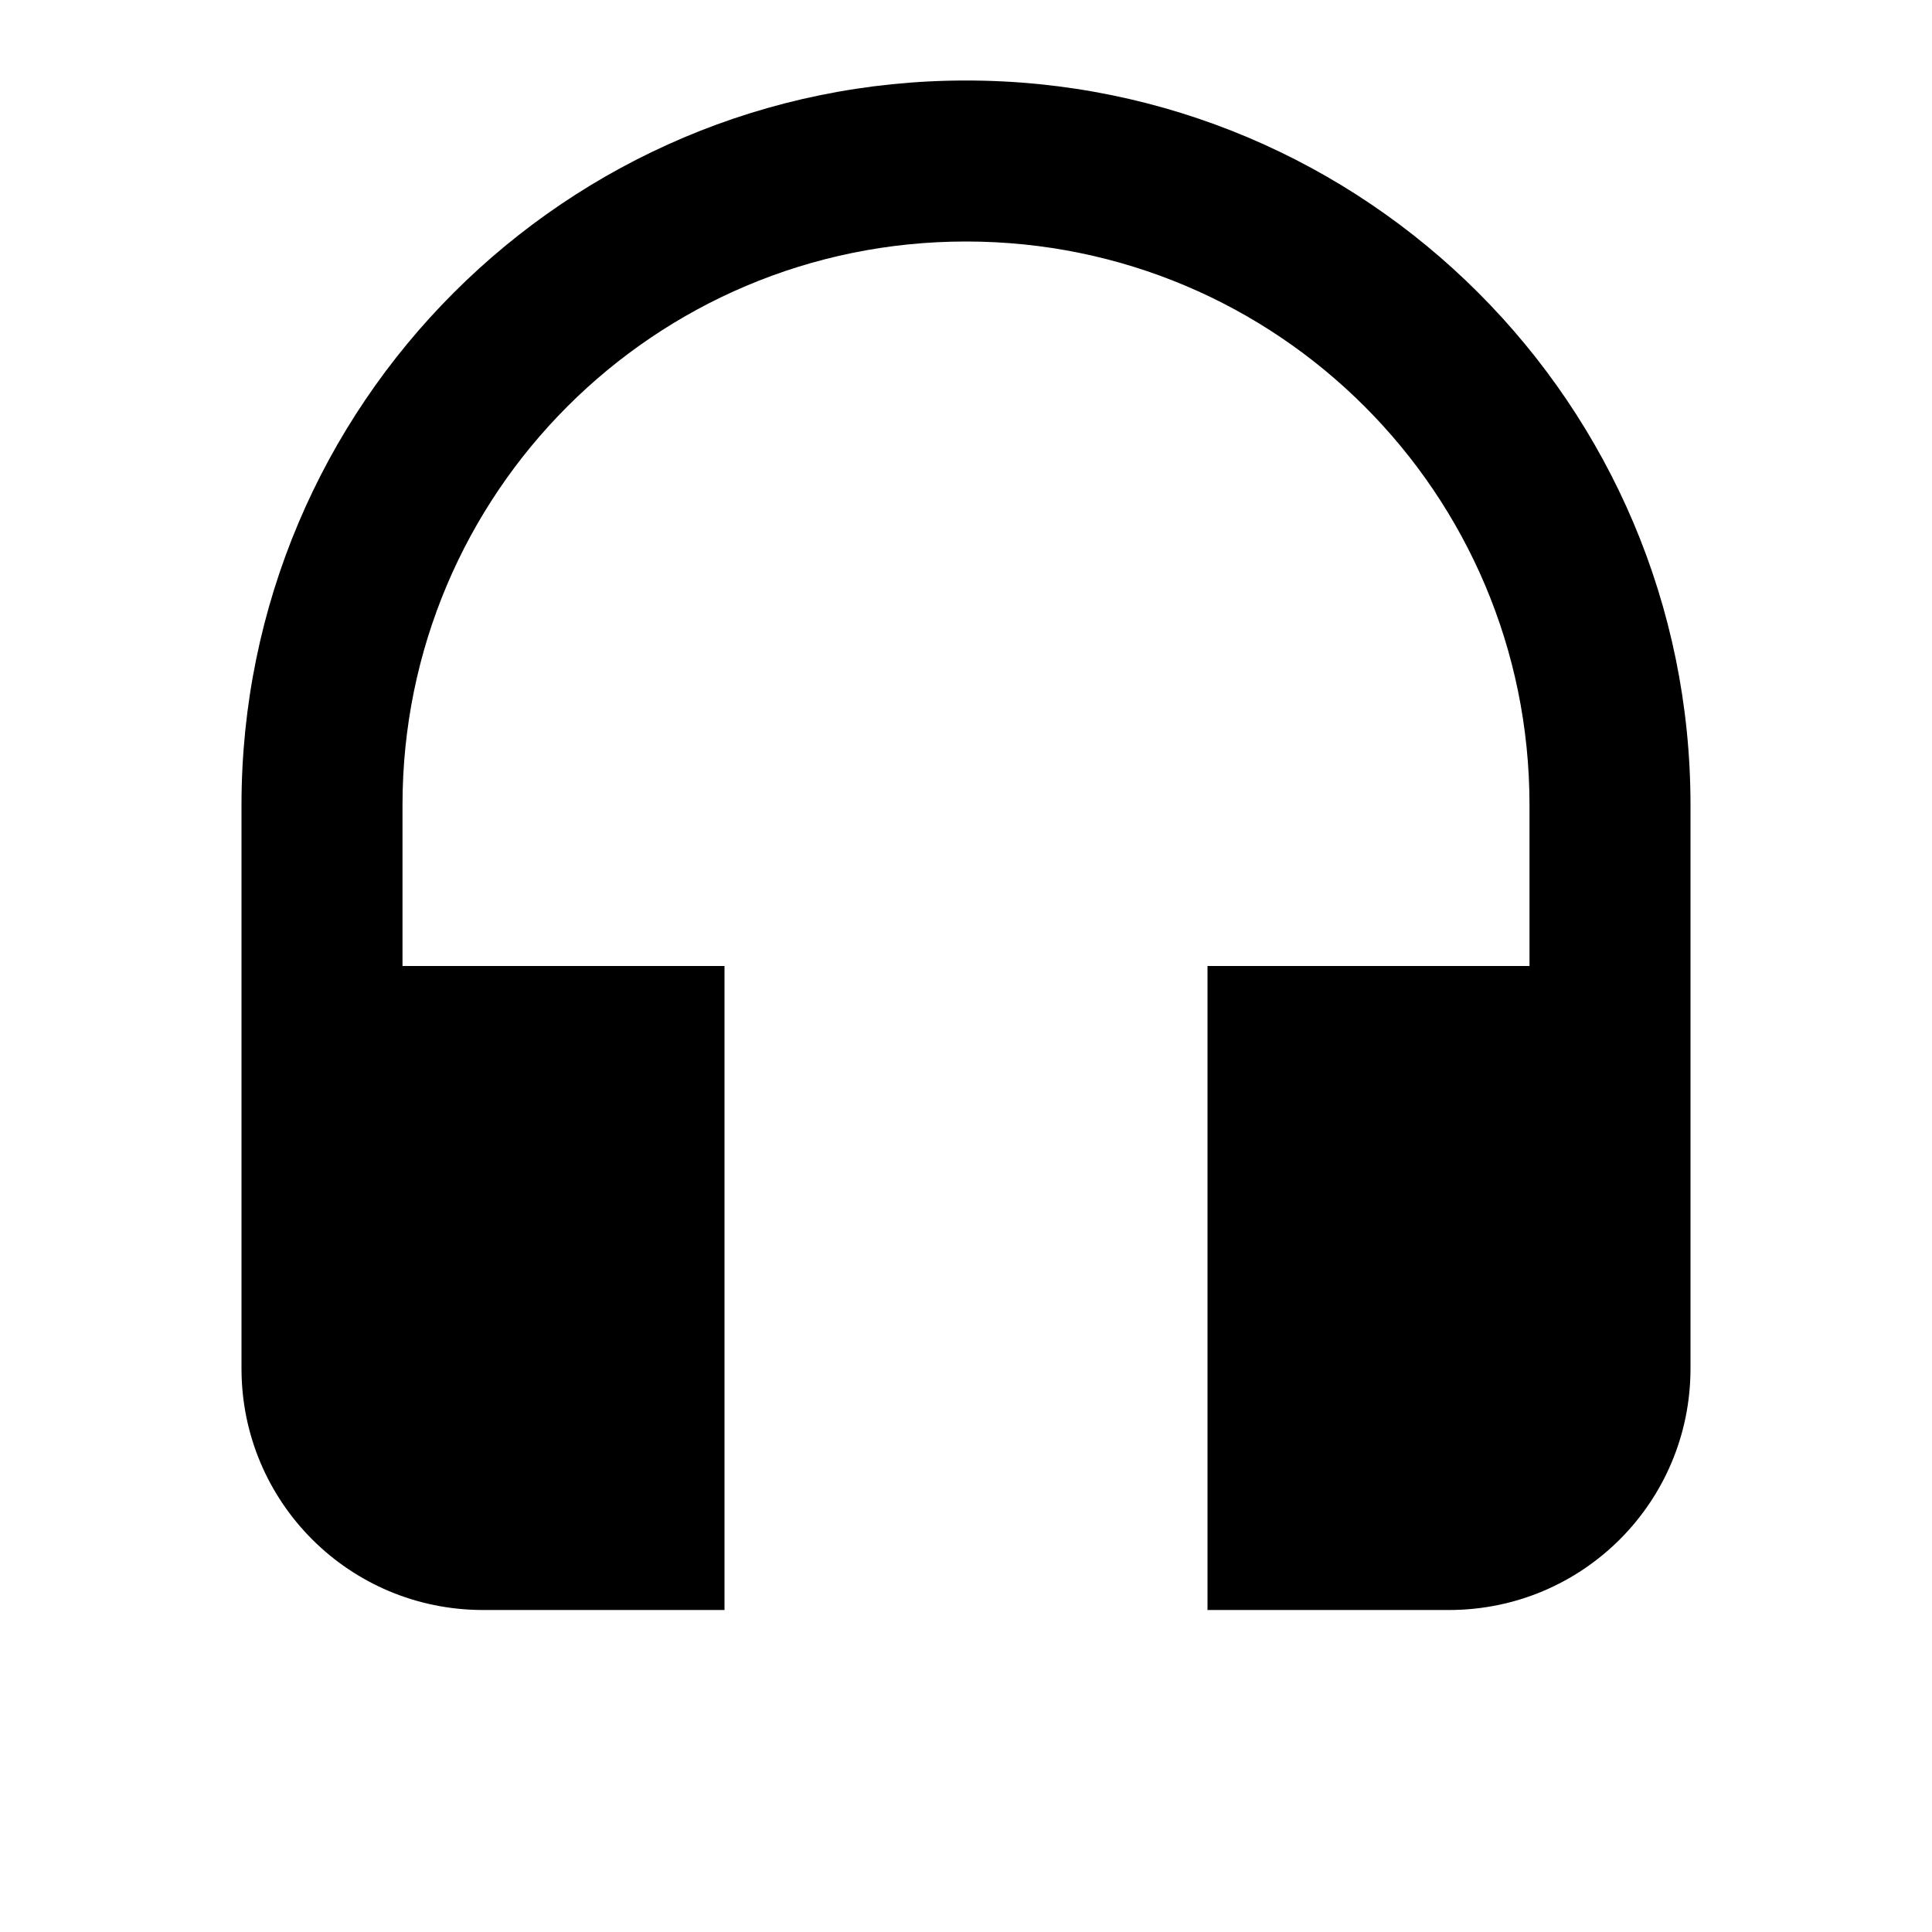
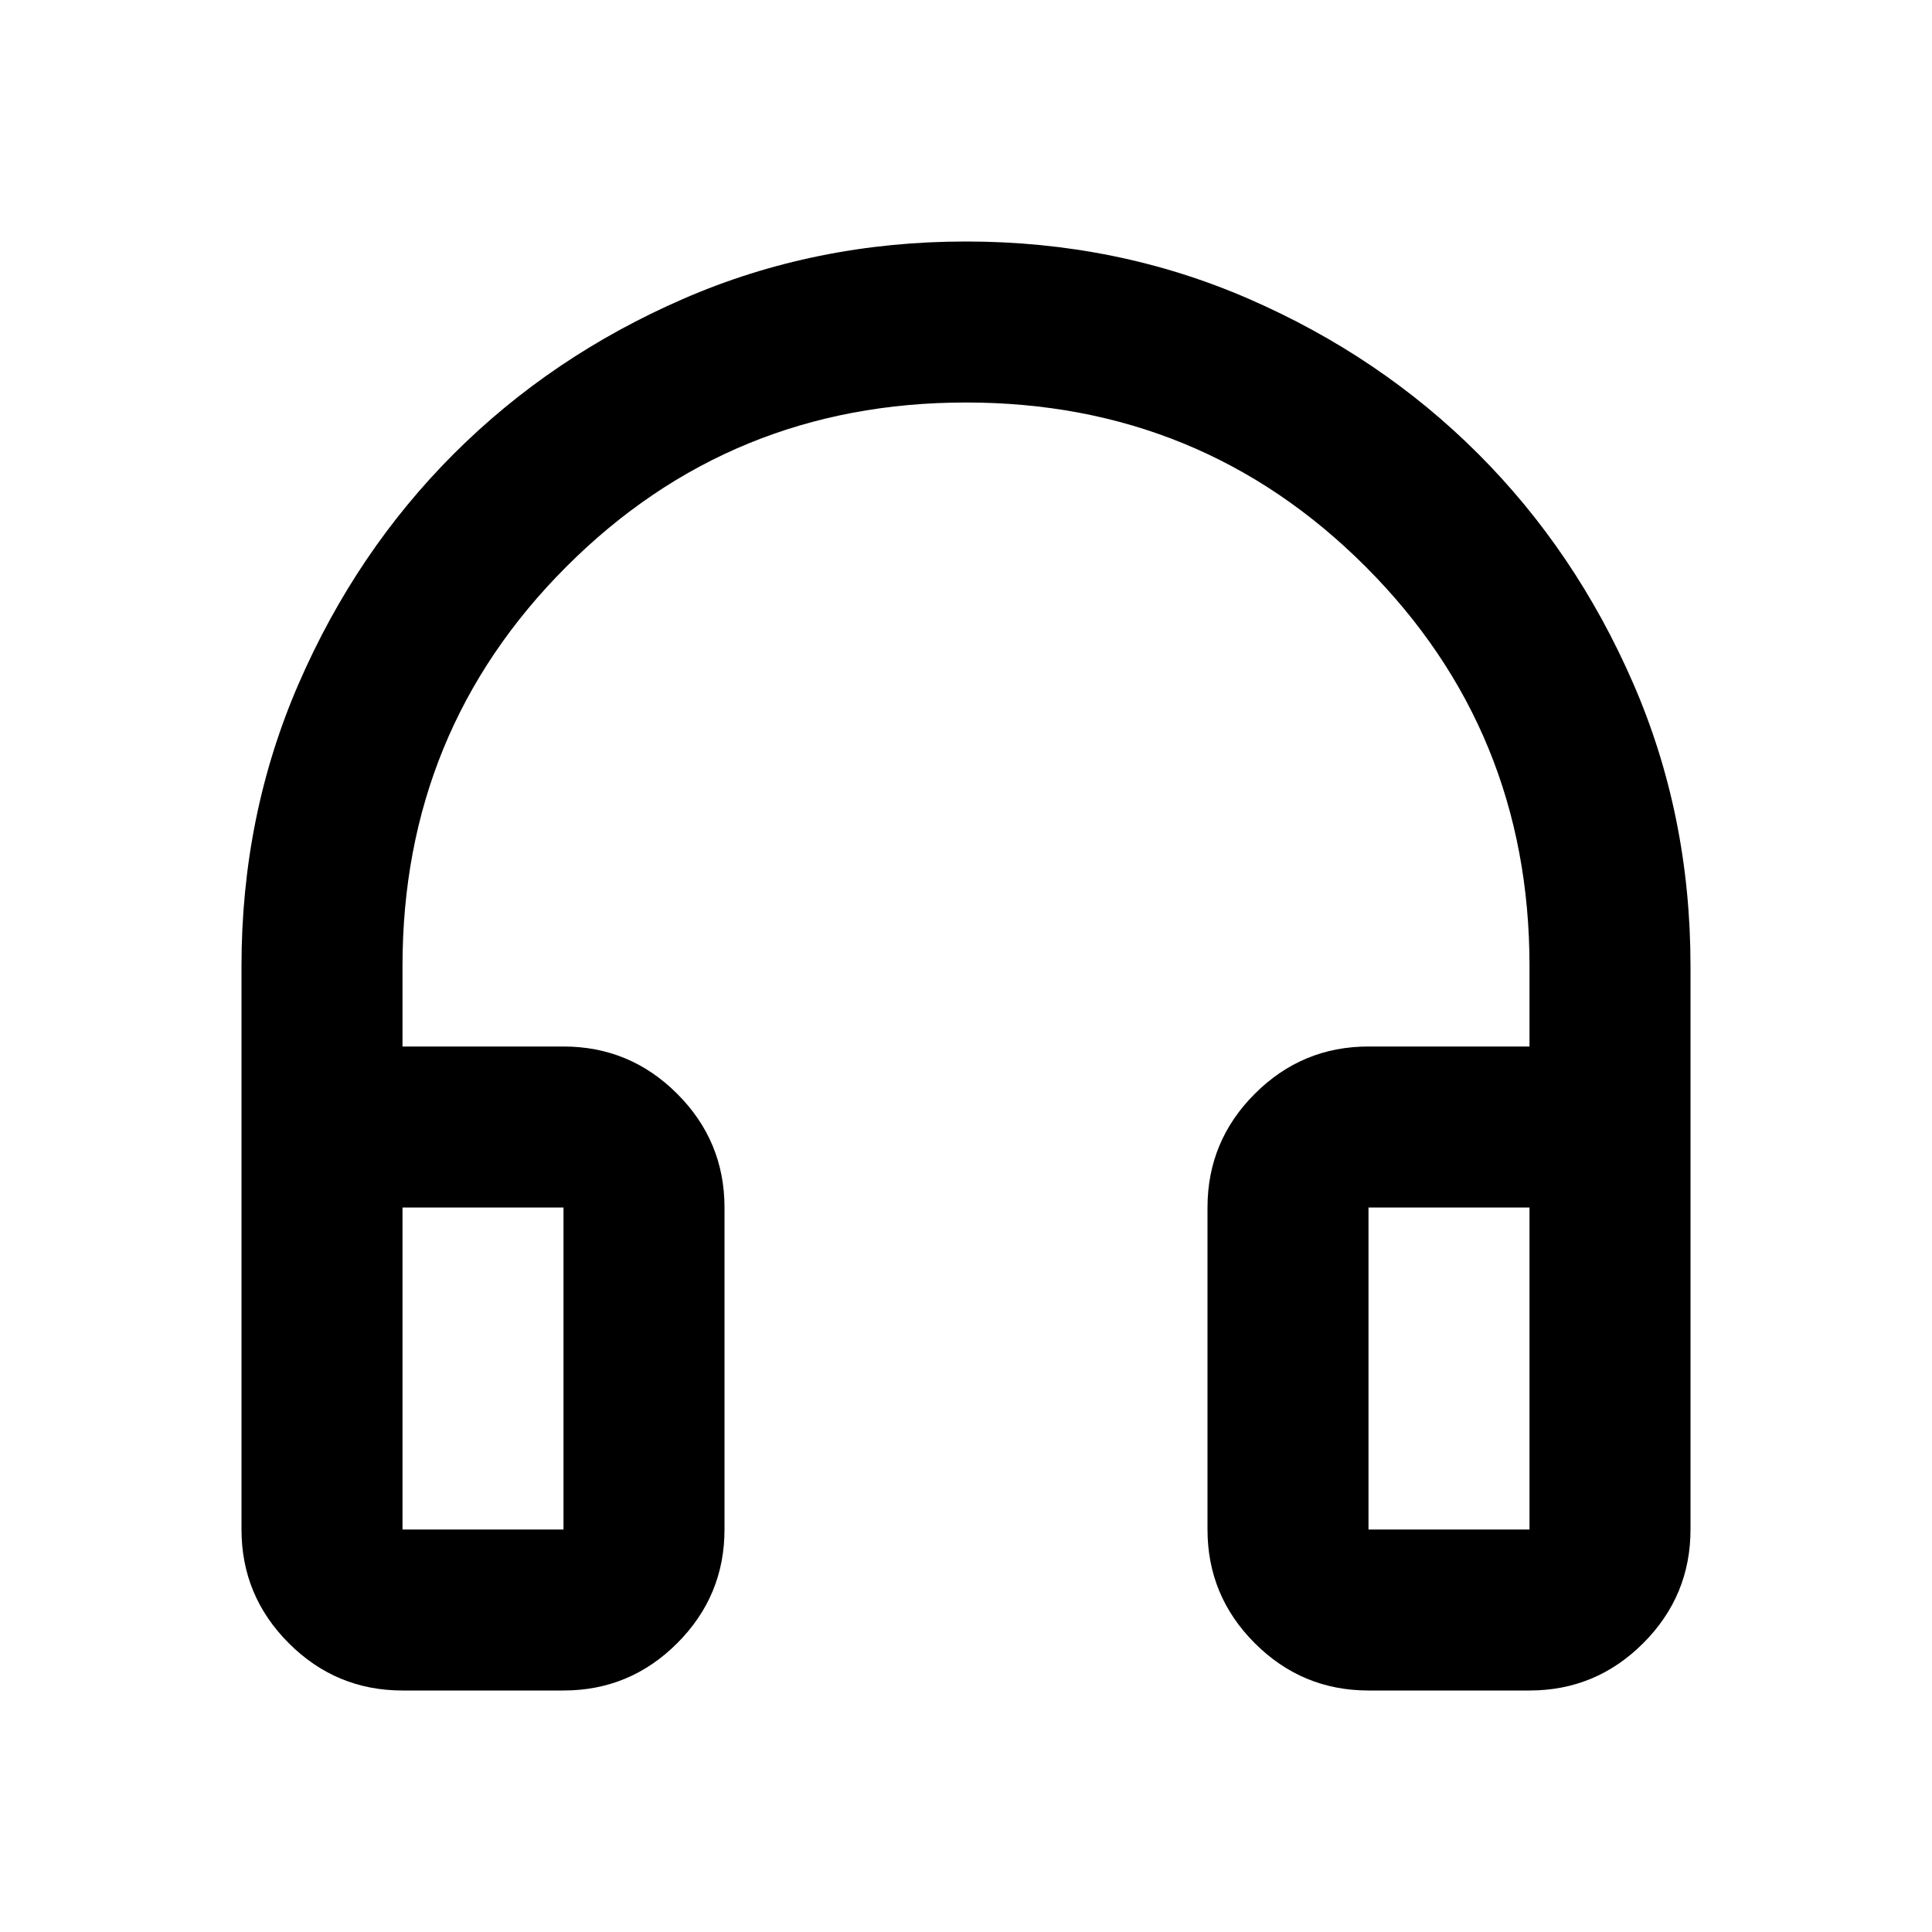
- <svg xmlns="http://www.w3.org/2000/svg" height="24px" viewBox="0 0 24 24" width="24px">
-   <path d="M12 1c-4.97 0-9 4.03-9 9v7c0 1.66 1.34 3 3 3h3v-8H5v-2c0-3.87 3.13-7 7-7s7 3.13 7 7v2h-4v8h3c1.66 0 3-1.34 3-3v-7c0-4.97-4.03-9-9-9z" />
+ <svg xmlns="http://www.w3.org/2000/svg" height="24" viewBox="0 -960 960 960" width="24">
+   <path d="M280-120h-80q-33 0-56.5-23.5T120-200v-280q0-75 28.5-140.5t77-114q48.5-48.5 114-77T480-840q75 0 140.5 28.5t114 77q48.5 48.5 77 114T840-480v280q0 33-23.5 56.5T760-120h-80q-33 0-56.5-23.5T600-200v-160q0-33 23.5-56.5T680-440h80v-40q0-117-81.5-198.5T480-760q-117 0-198.5 81.5T200-480v40h80q33 0 56.5 23.5T360-360v160q0 33-23.5 56.5T280-120Zm0-240h-80v160h80v-160Zm400 0v160h80v-160h-80Zm-400 0h-80 80Zm400 0h80-80Z" />
</svg>
